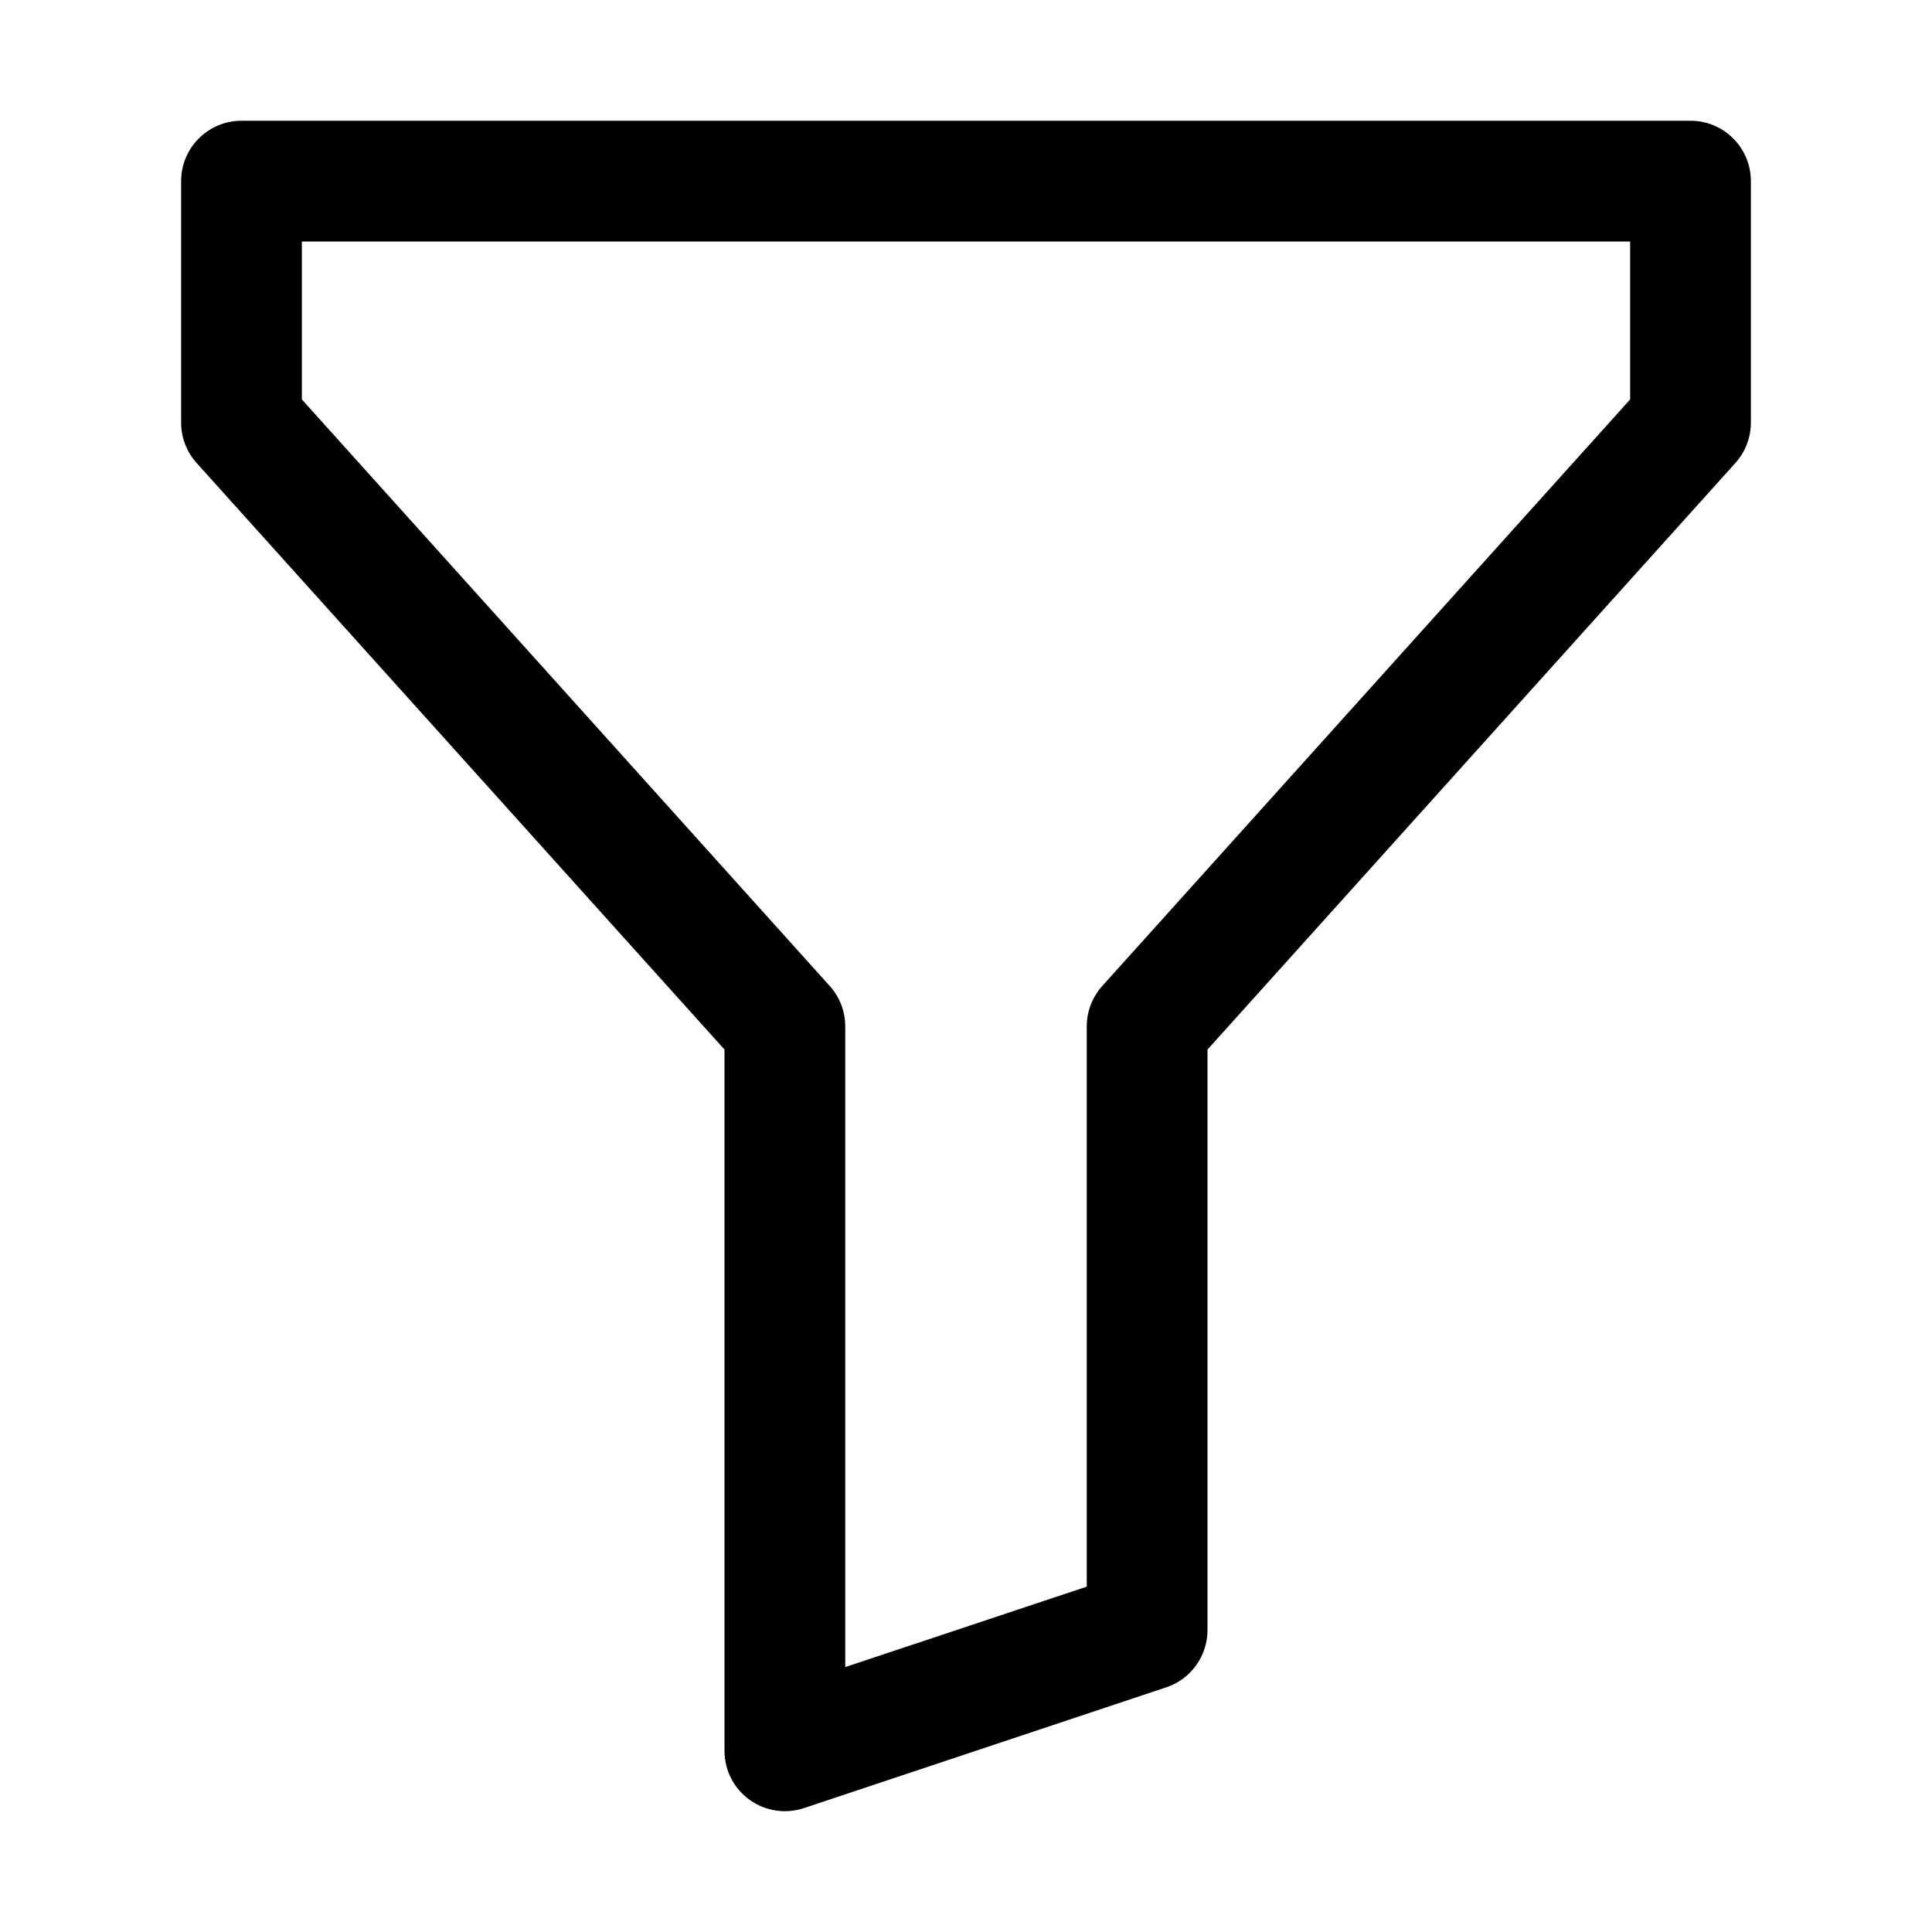
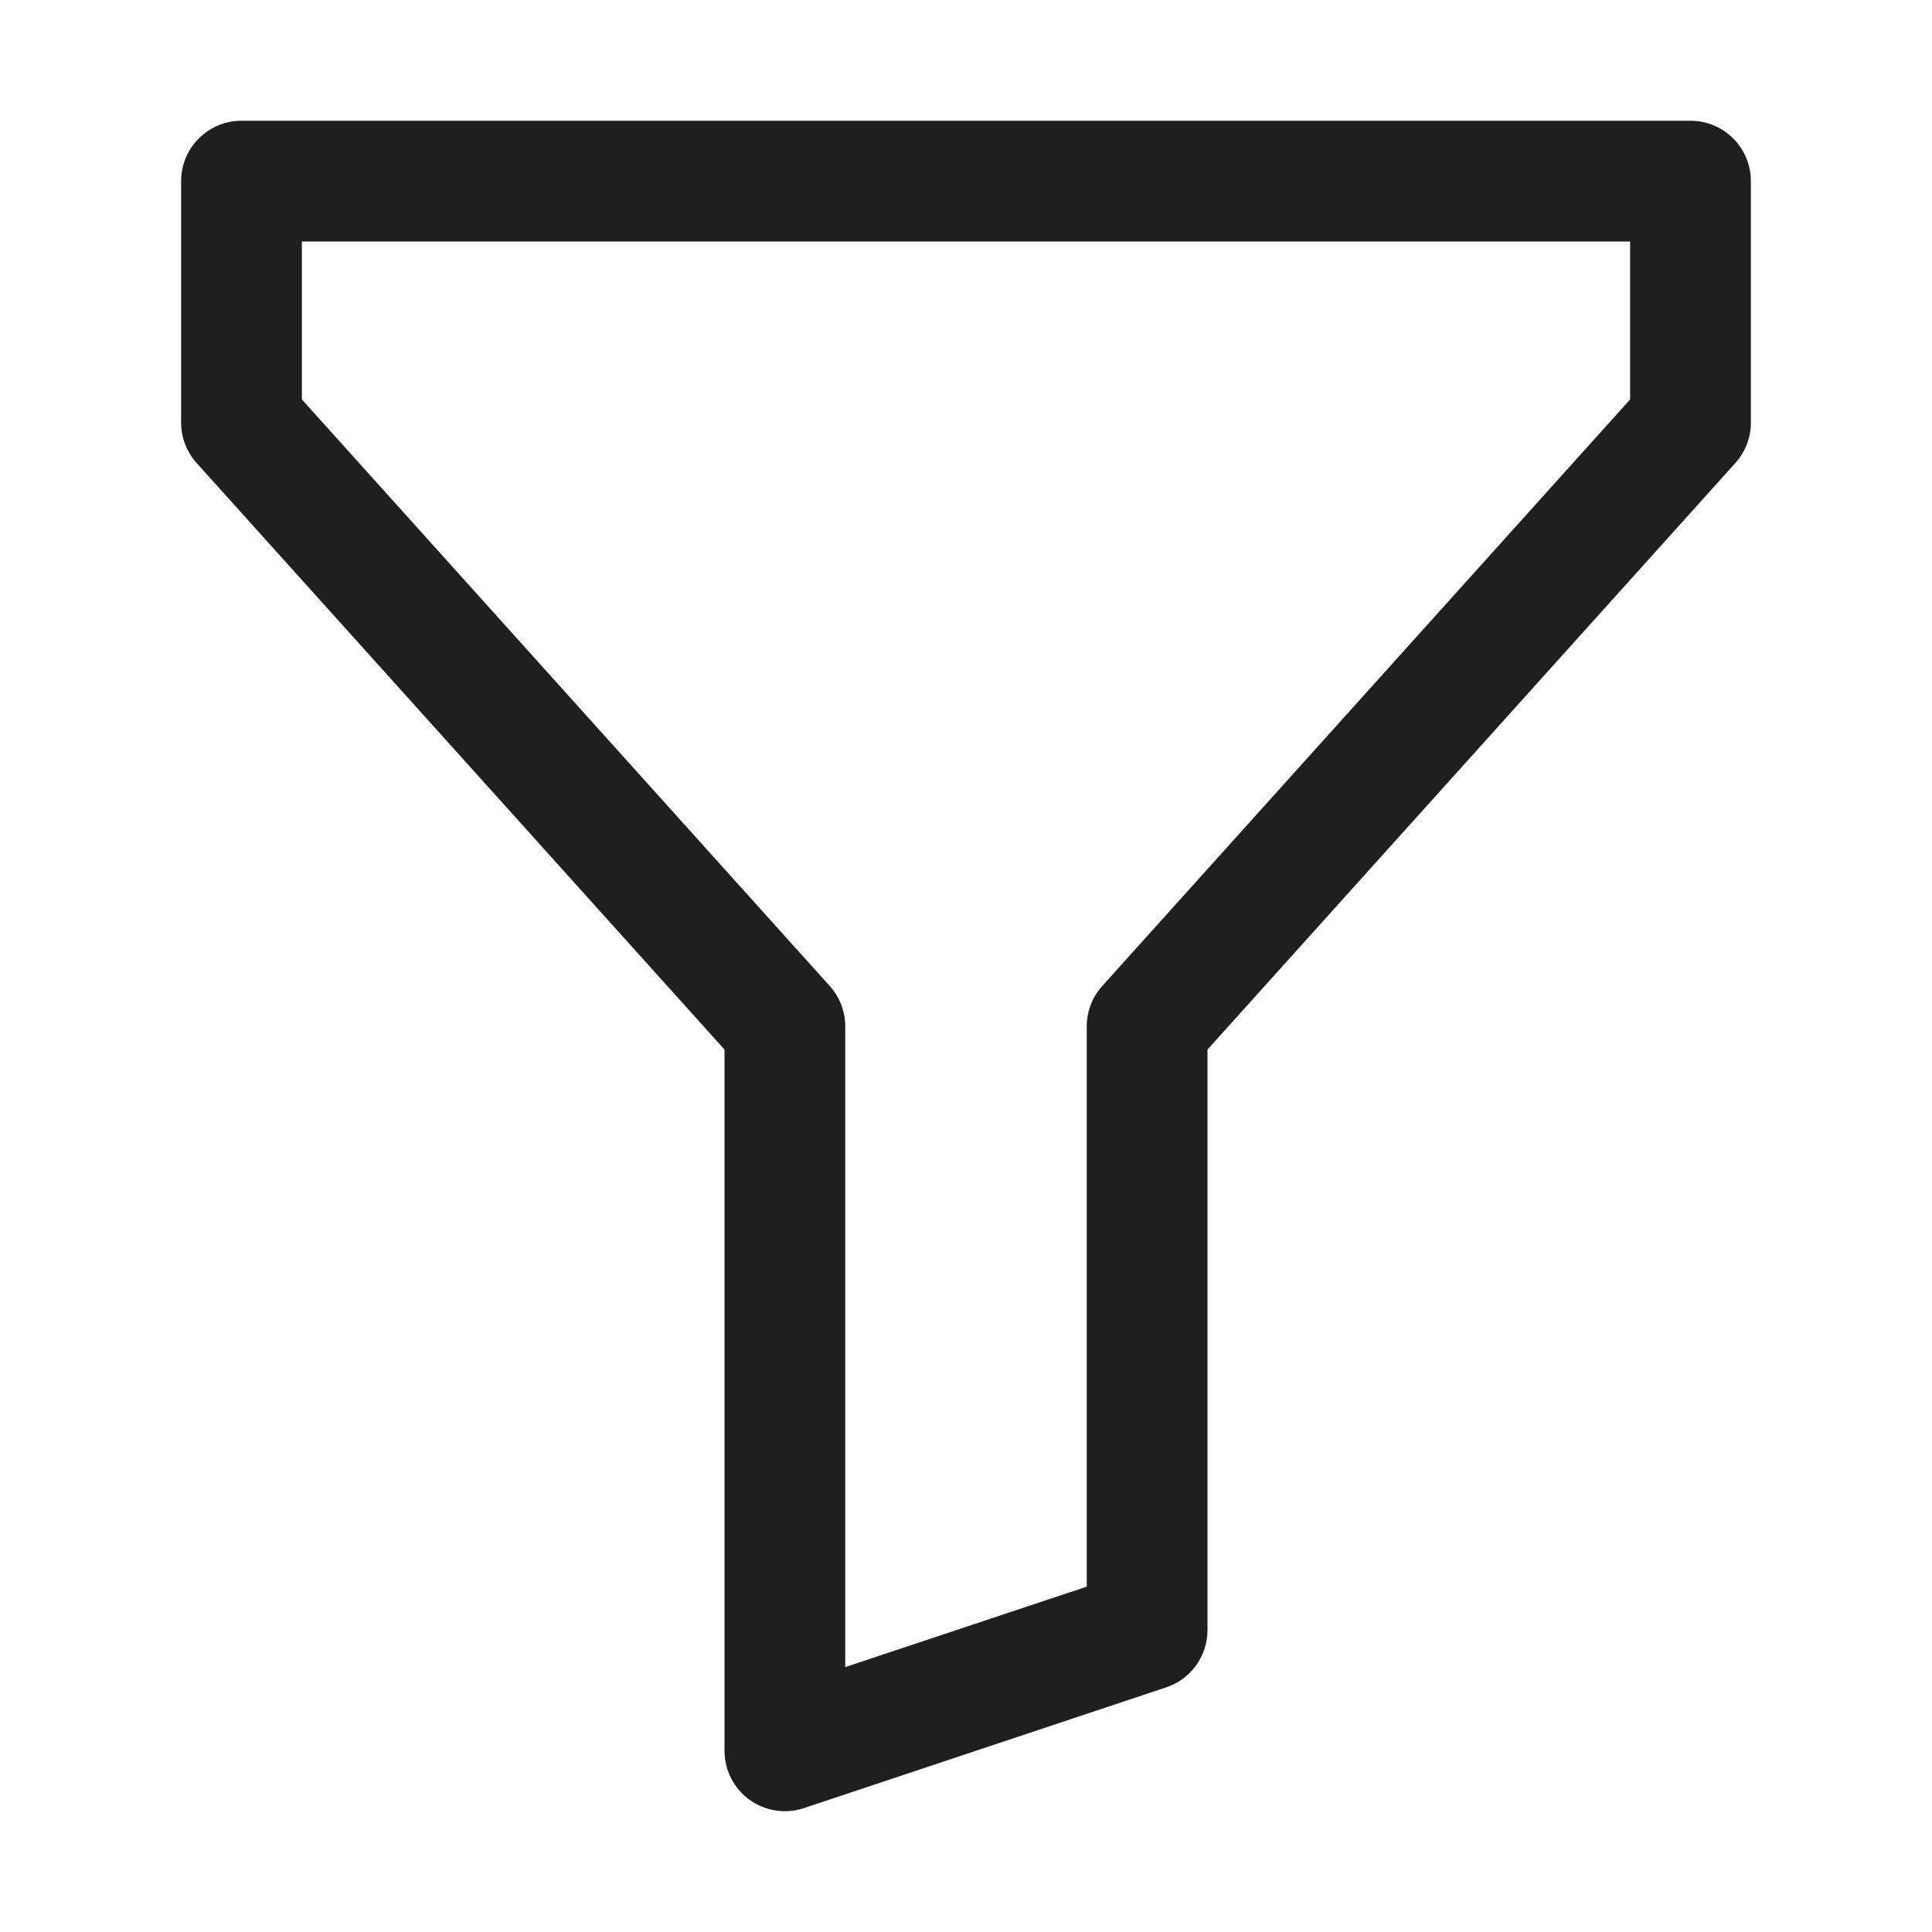
- <svg xmlns="http://www.w3.org/2000/svg" width="16" height="16" fill="currentColor" class="bi bi-funnel" viewBox="0 0 16 16">
+ <svg xmlns="http://www.w3.org/2000/svg" width="16" height="16" fill="#1F1F1F" class="bi bi-funnel" viewBox="0 0 16 16">
  <path d="M1.5 1.5A.5.5 0 0 1 2 1h12a.5.5 0 0 1 .5.5v2a.5.5 0 0 1-.128.334L10 8.692V13.5a.5.5 0 0 1-.342.474l-3 1A.5.5 0 0 1 6 14.5V8.692L1.628 3.834A.5.5 0 0 1 1.5 3.5v-2zm1 .5v1.308l4.372 4.858A.5.5 0 0 1 7 8.5v5.306l2-.666V8.5a.5.5 0 0 1 .128-.334L13.5 3.308V2h-11z" />
</svg>
